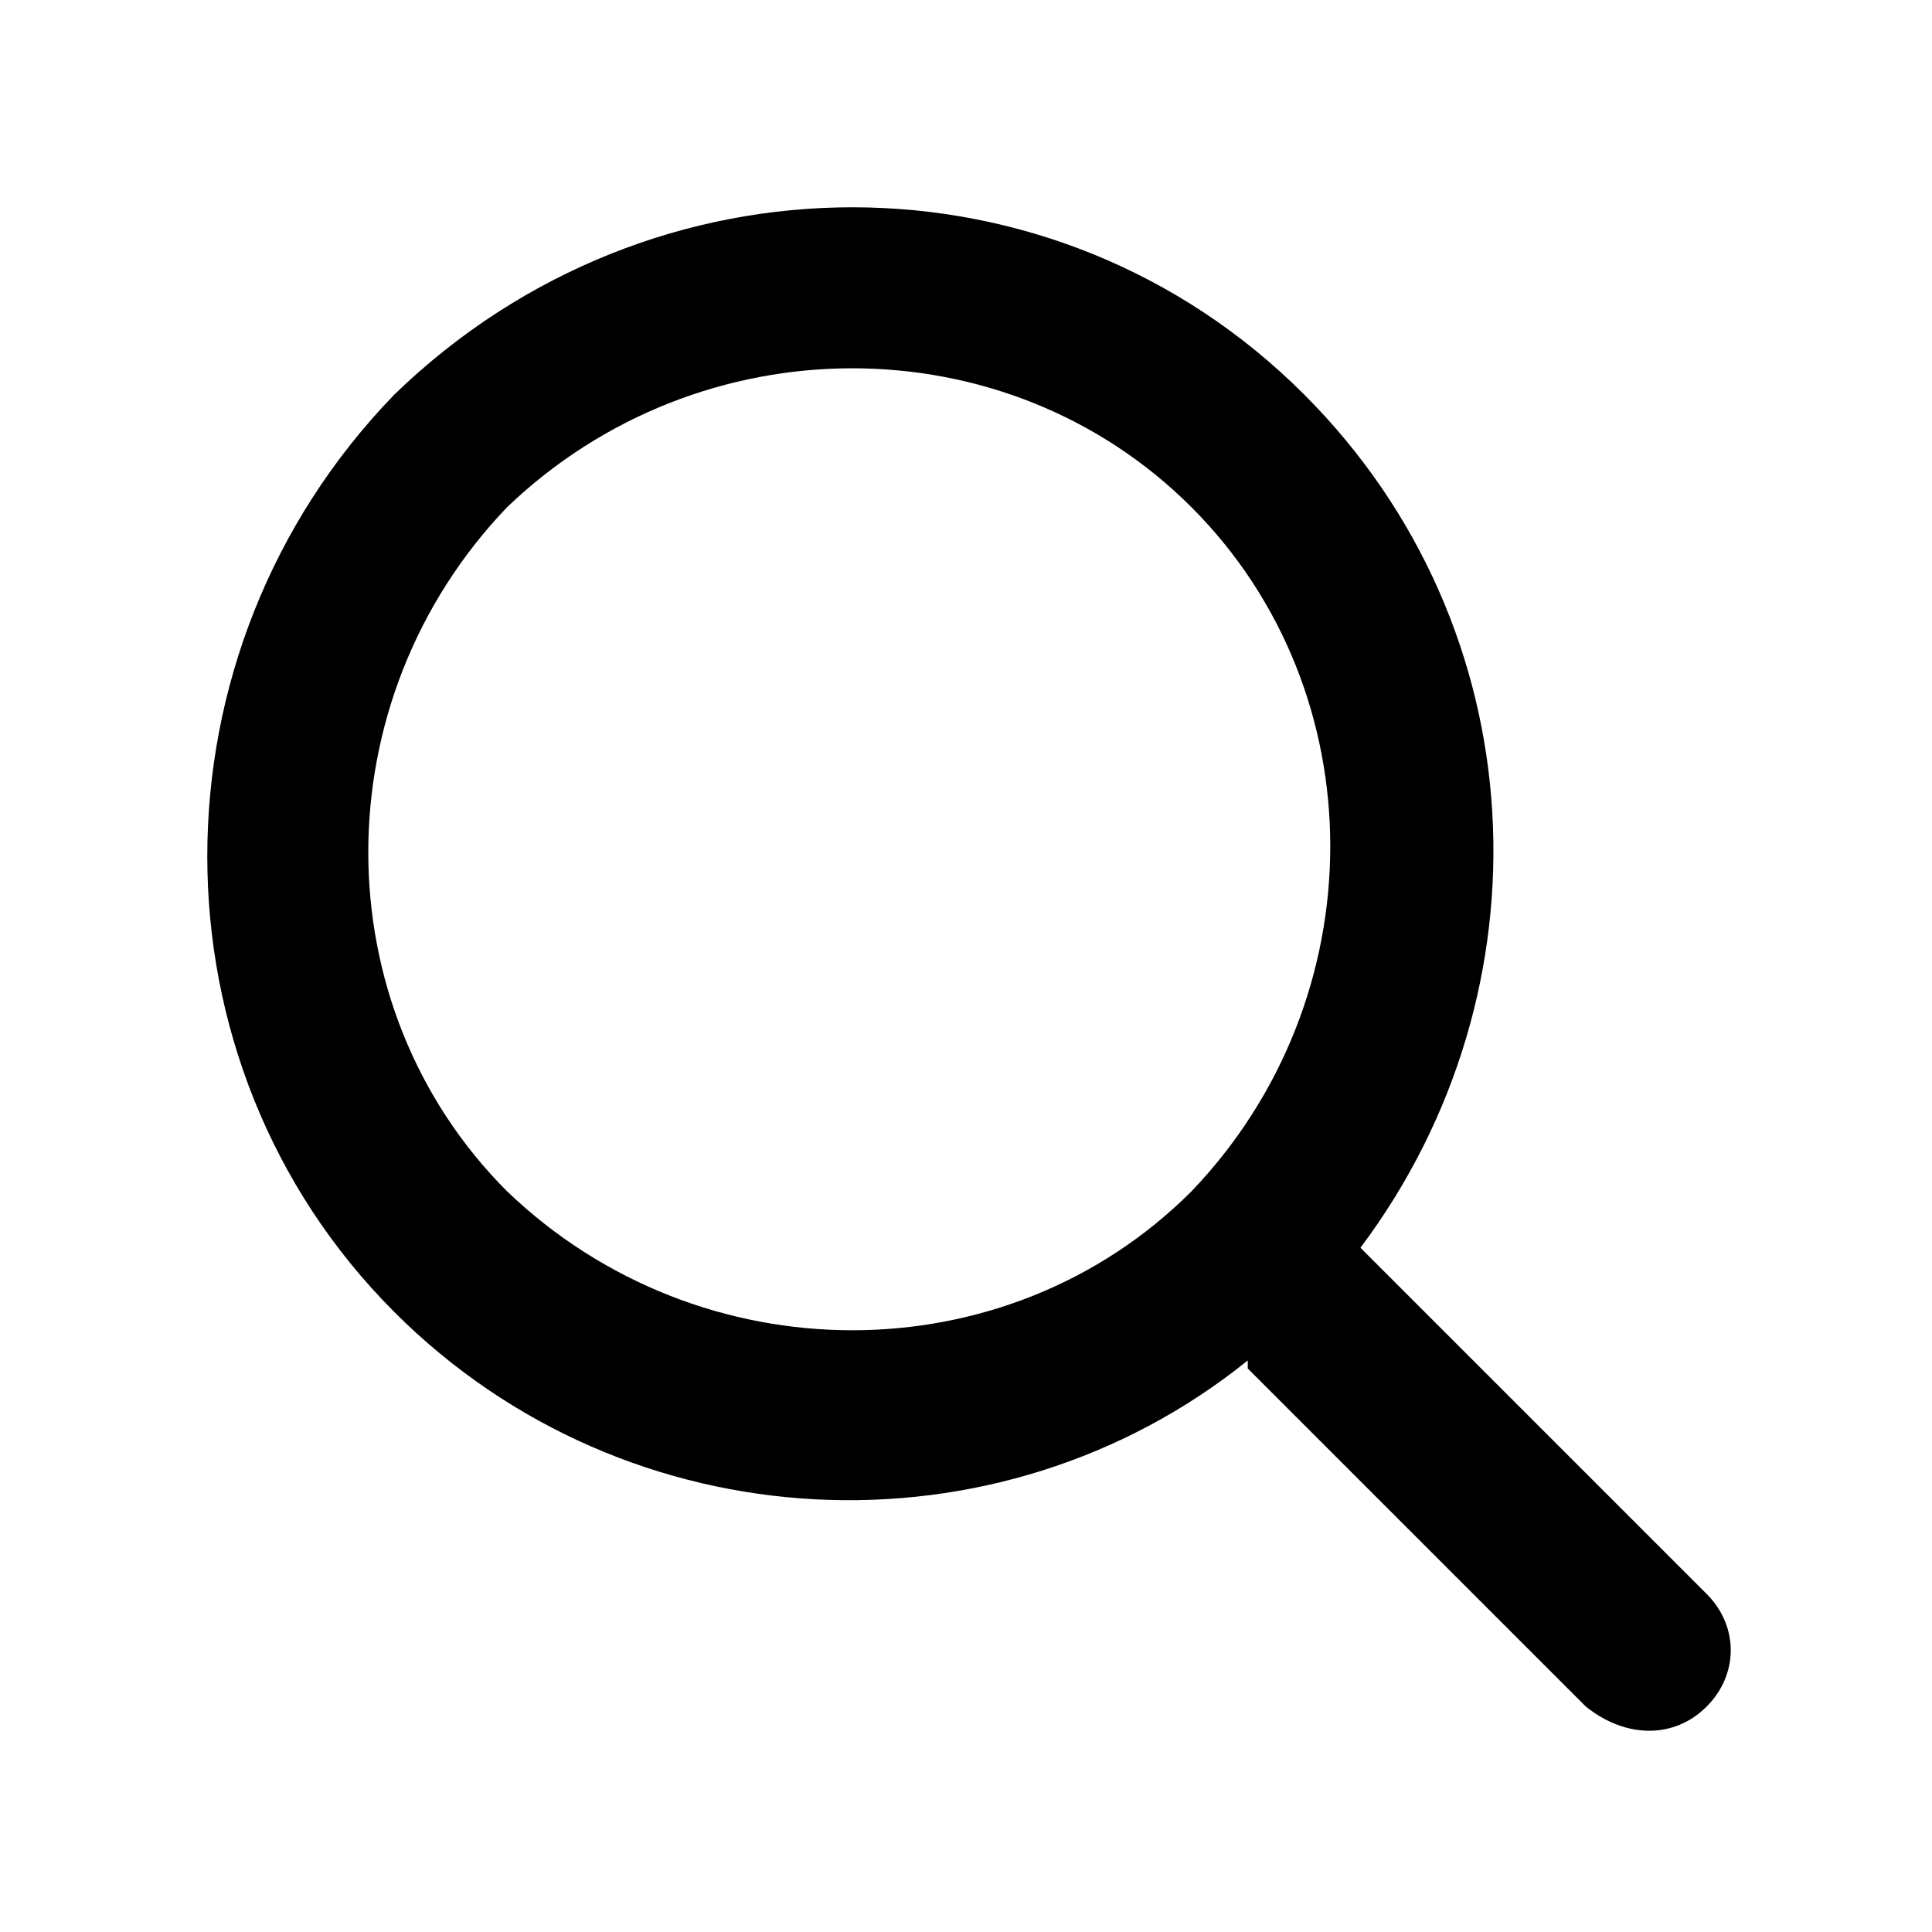
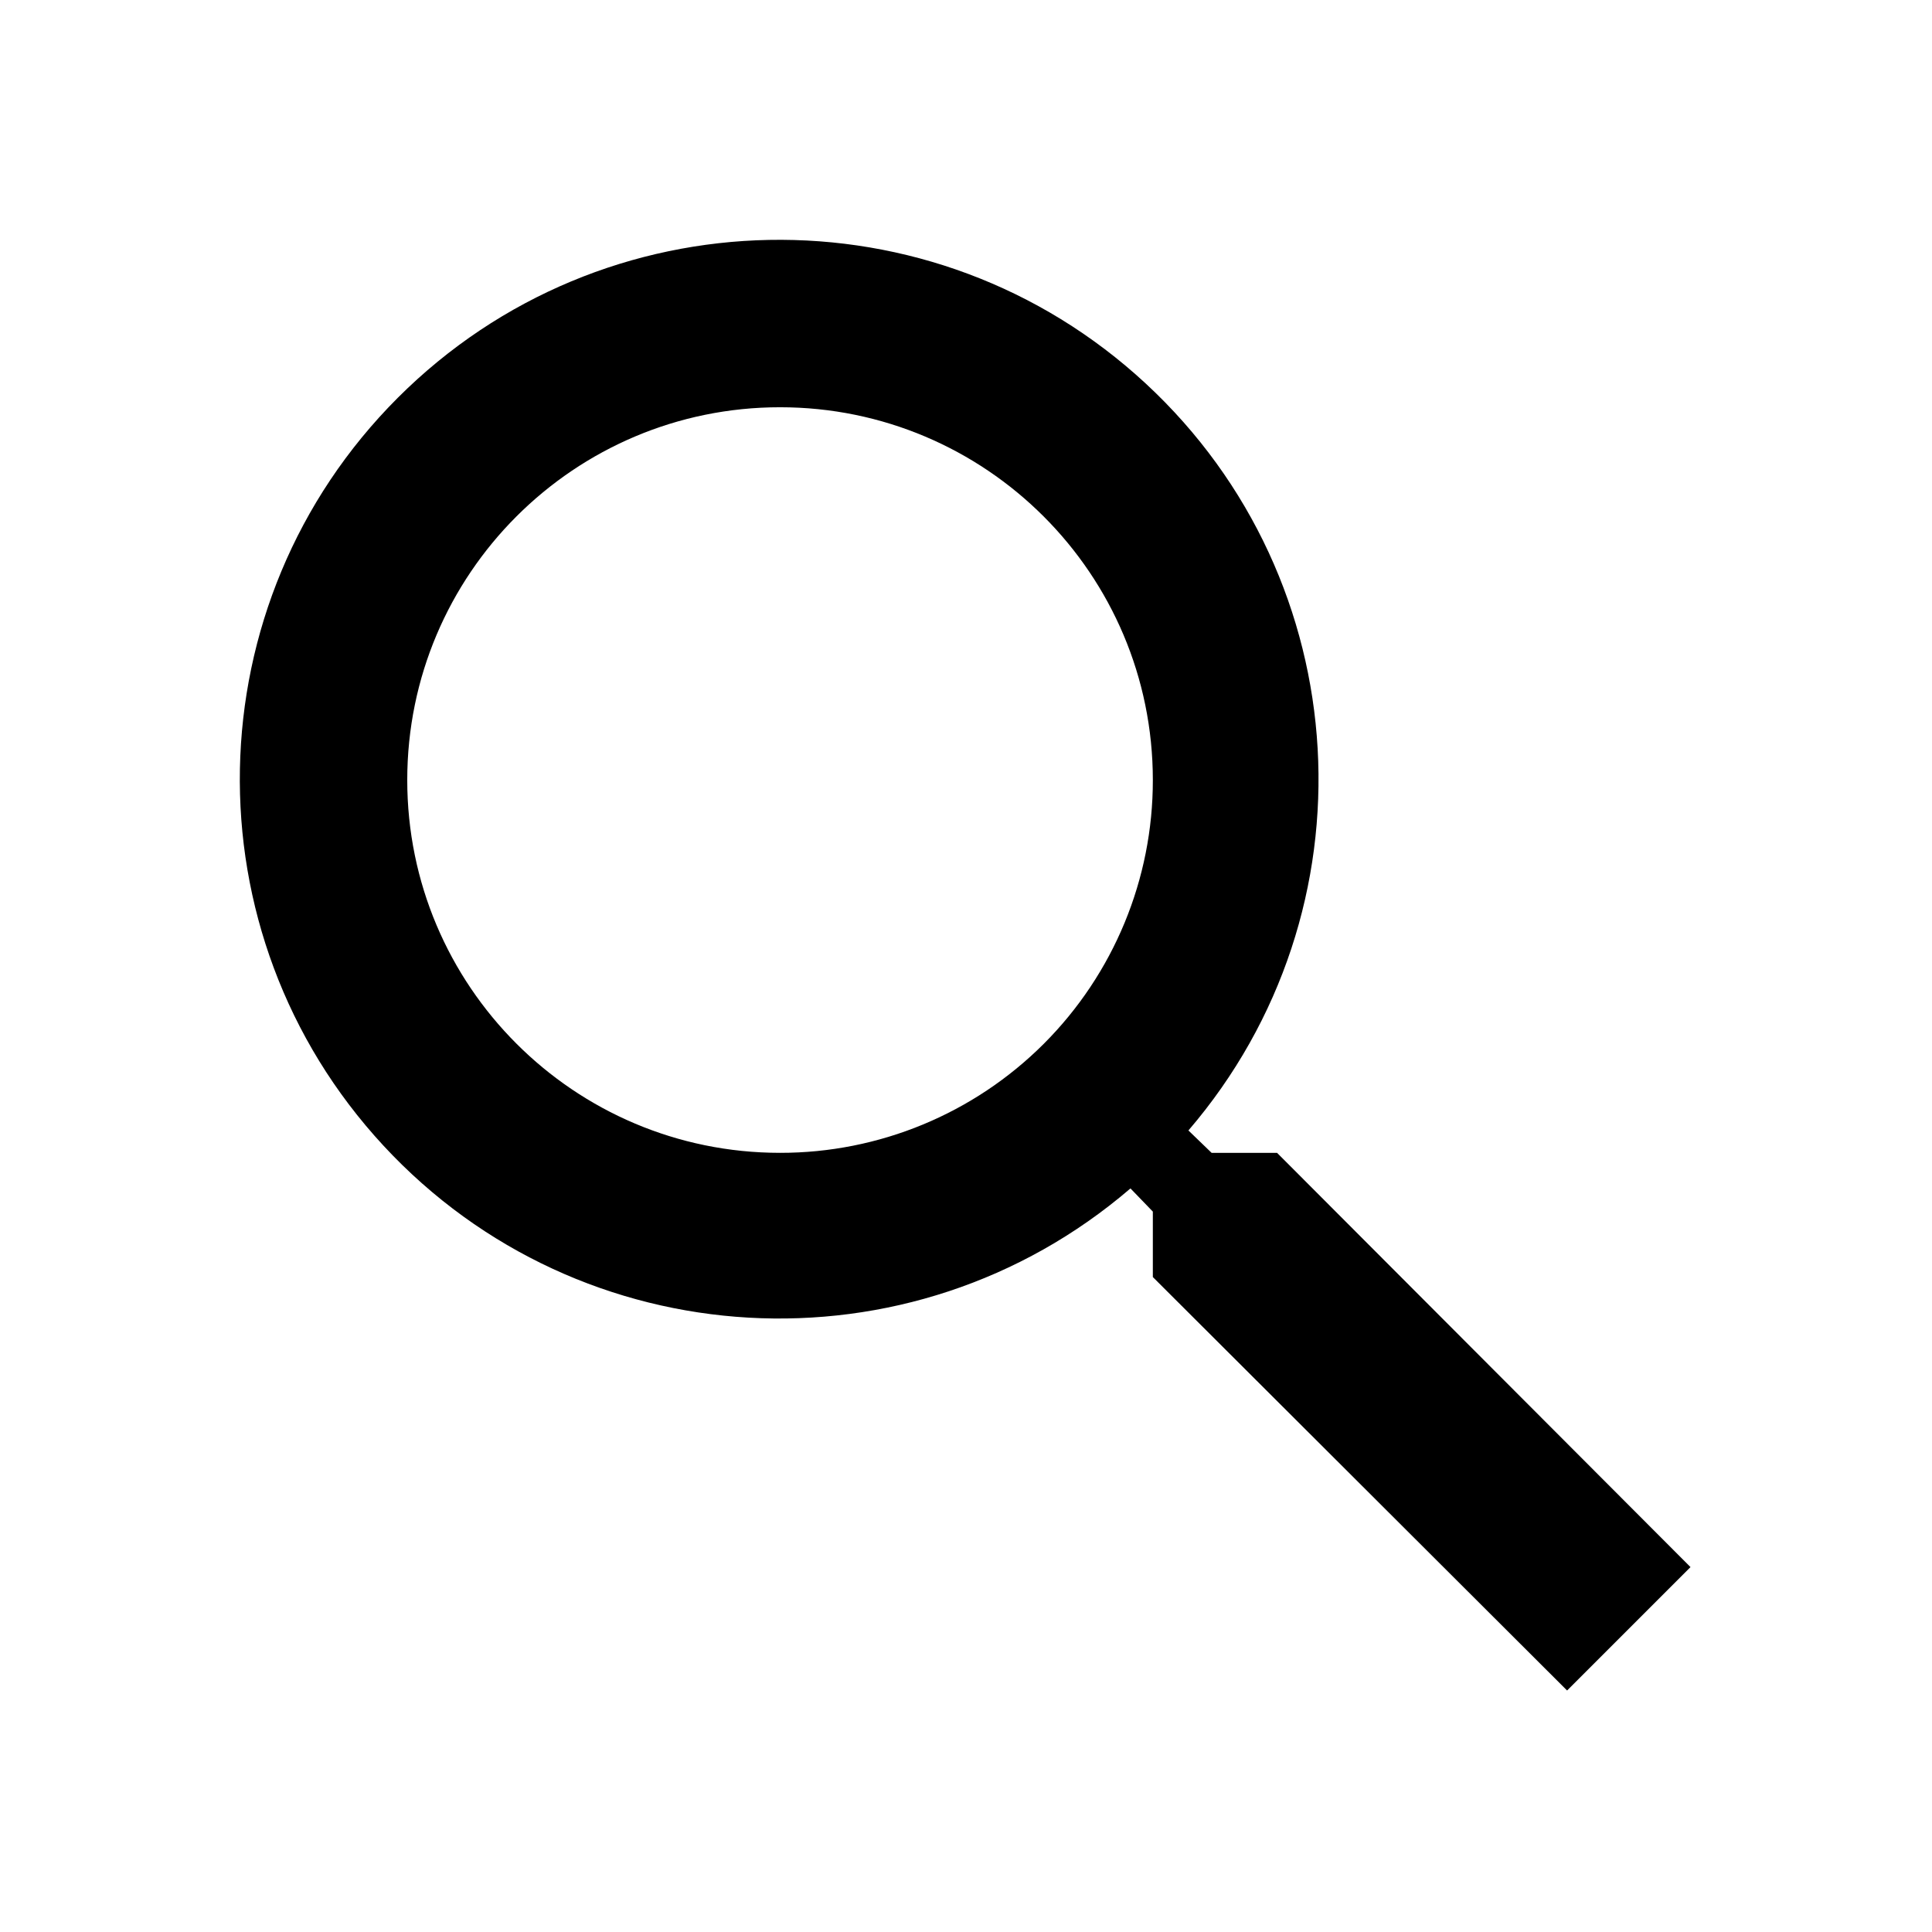
- <svg xmlns="http://www.w3.org/2000/svg" viewBox="0 0 24 24" width="24" height="24">
-   <path d="M16.9,15.5c2.4-3.2,2.2-7.7-0.7-10.6c-3.1-3.1-8.1-3.1-11.3,0c-3.1,3.2-3.1,8.3,0,11.4     c2.9,2.9,7.5,3.1,10.6,0.6c0,0.1,0,0.1,0,0.1l4.2,4.2c0.5,0.4,1.1,0.4,1.5,0c0.4-0.4,0.4-1,0-1.4L16.9,15.5     C16.9,15.5,16.9,15.5,16.9,15.5L16.9,15.5z M14.8,6.3c2.3,2.3,2.3,6.1,0,8.5c-2.3,2.3-6.1,2.3-8.5,0C4,12.5,4,8.7,6.3,6.3     C8.7,4,12.5,4,14.8,6.3z" />
+ <svg xmlns="http://www.w3.org/2000/svg" aria-hidden="true" focusable="false" class="icon icon-md icon-fill-text icon-stroke-text " style="" viewBox="0 0 24 24">
+   <path class="icon-search__search" d="M15.864,14.321h-.813l-.288-.278a6.7,6.7,0,1,0-.72.72l.278.288v.813L19.467,21,21,19.467Zm-6.175,0A4.631,4.631,0,1,1,14.321,9.69,4.625,4.625,0,0,1,9.69,14.321Z" />
</svg>
